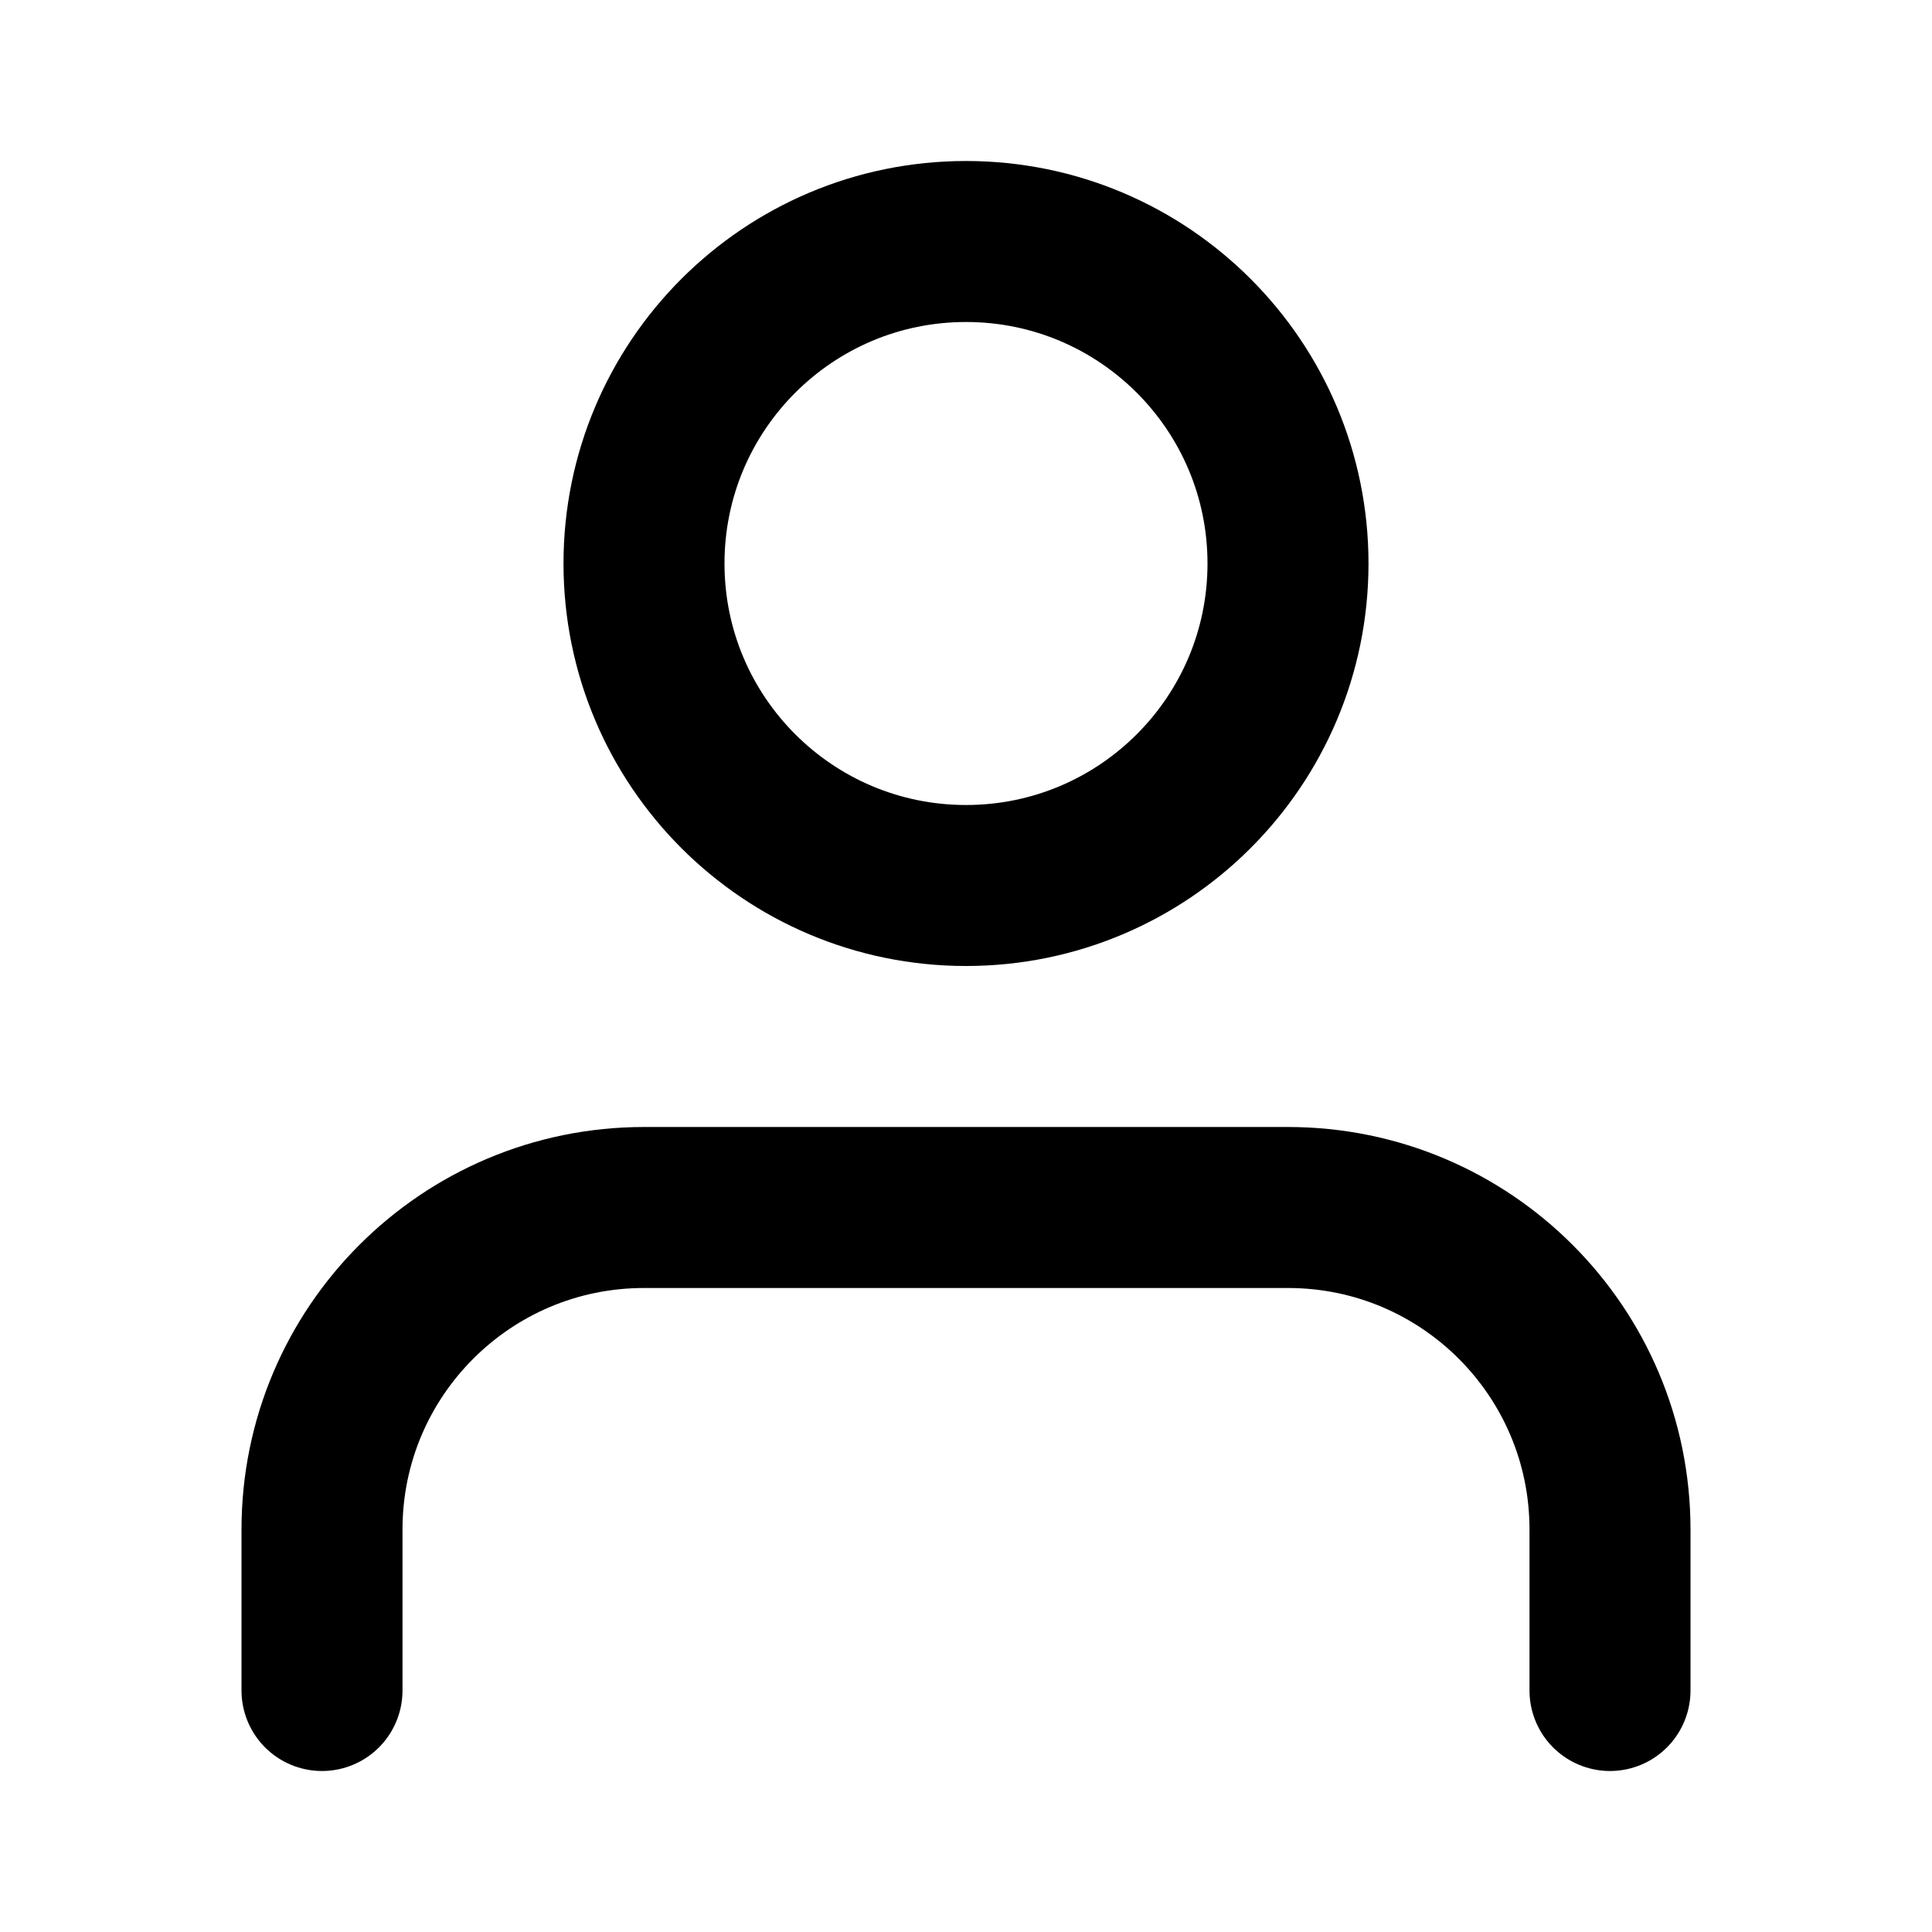
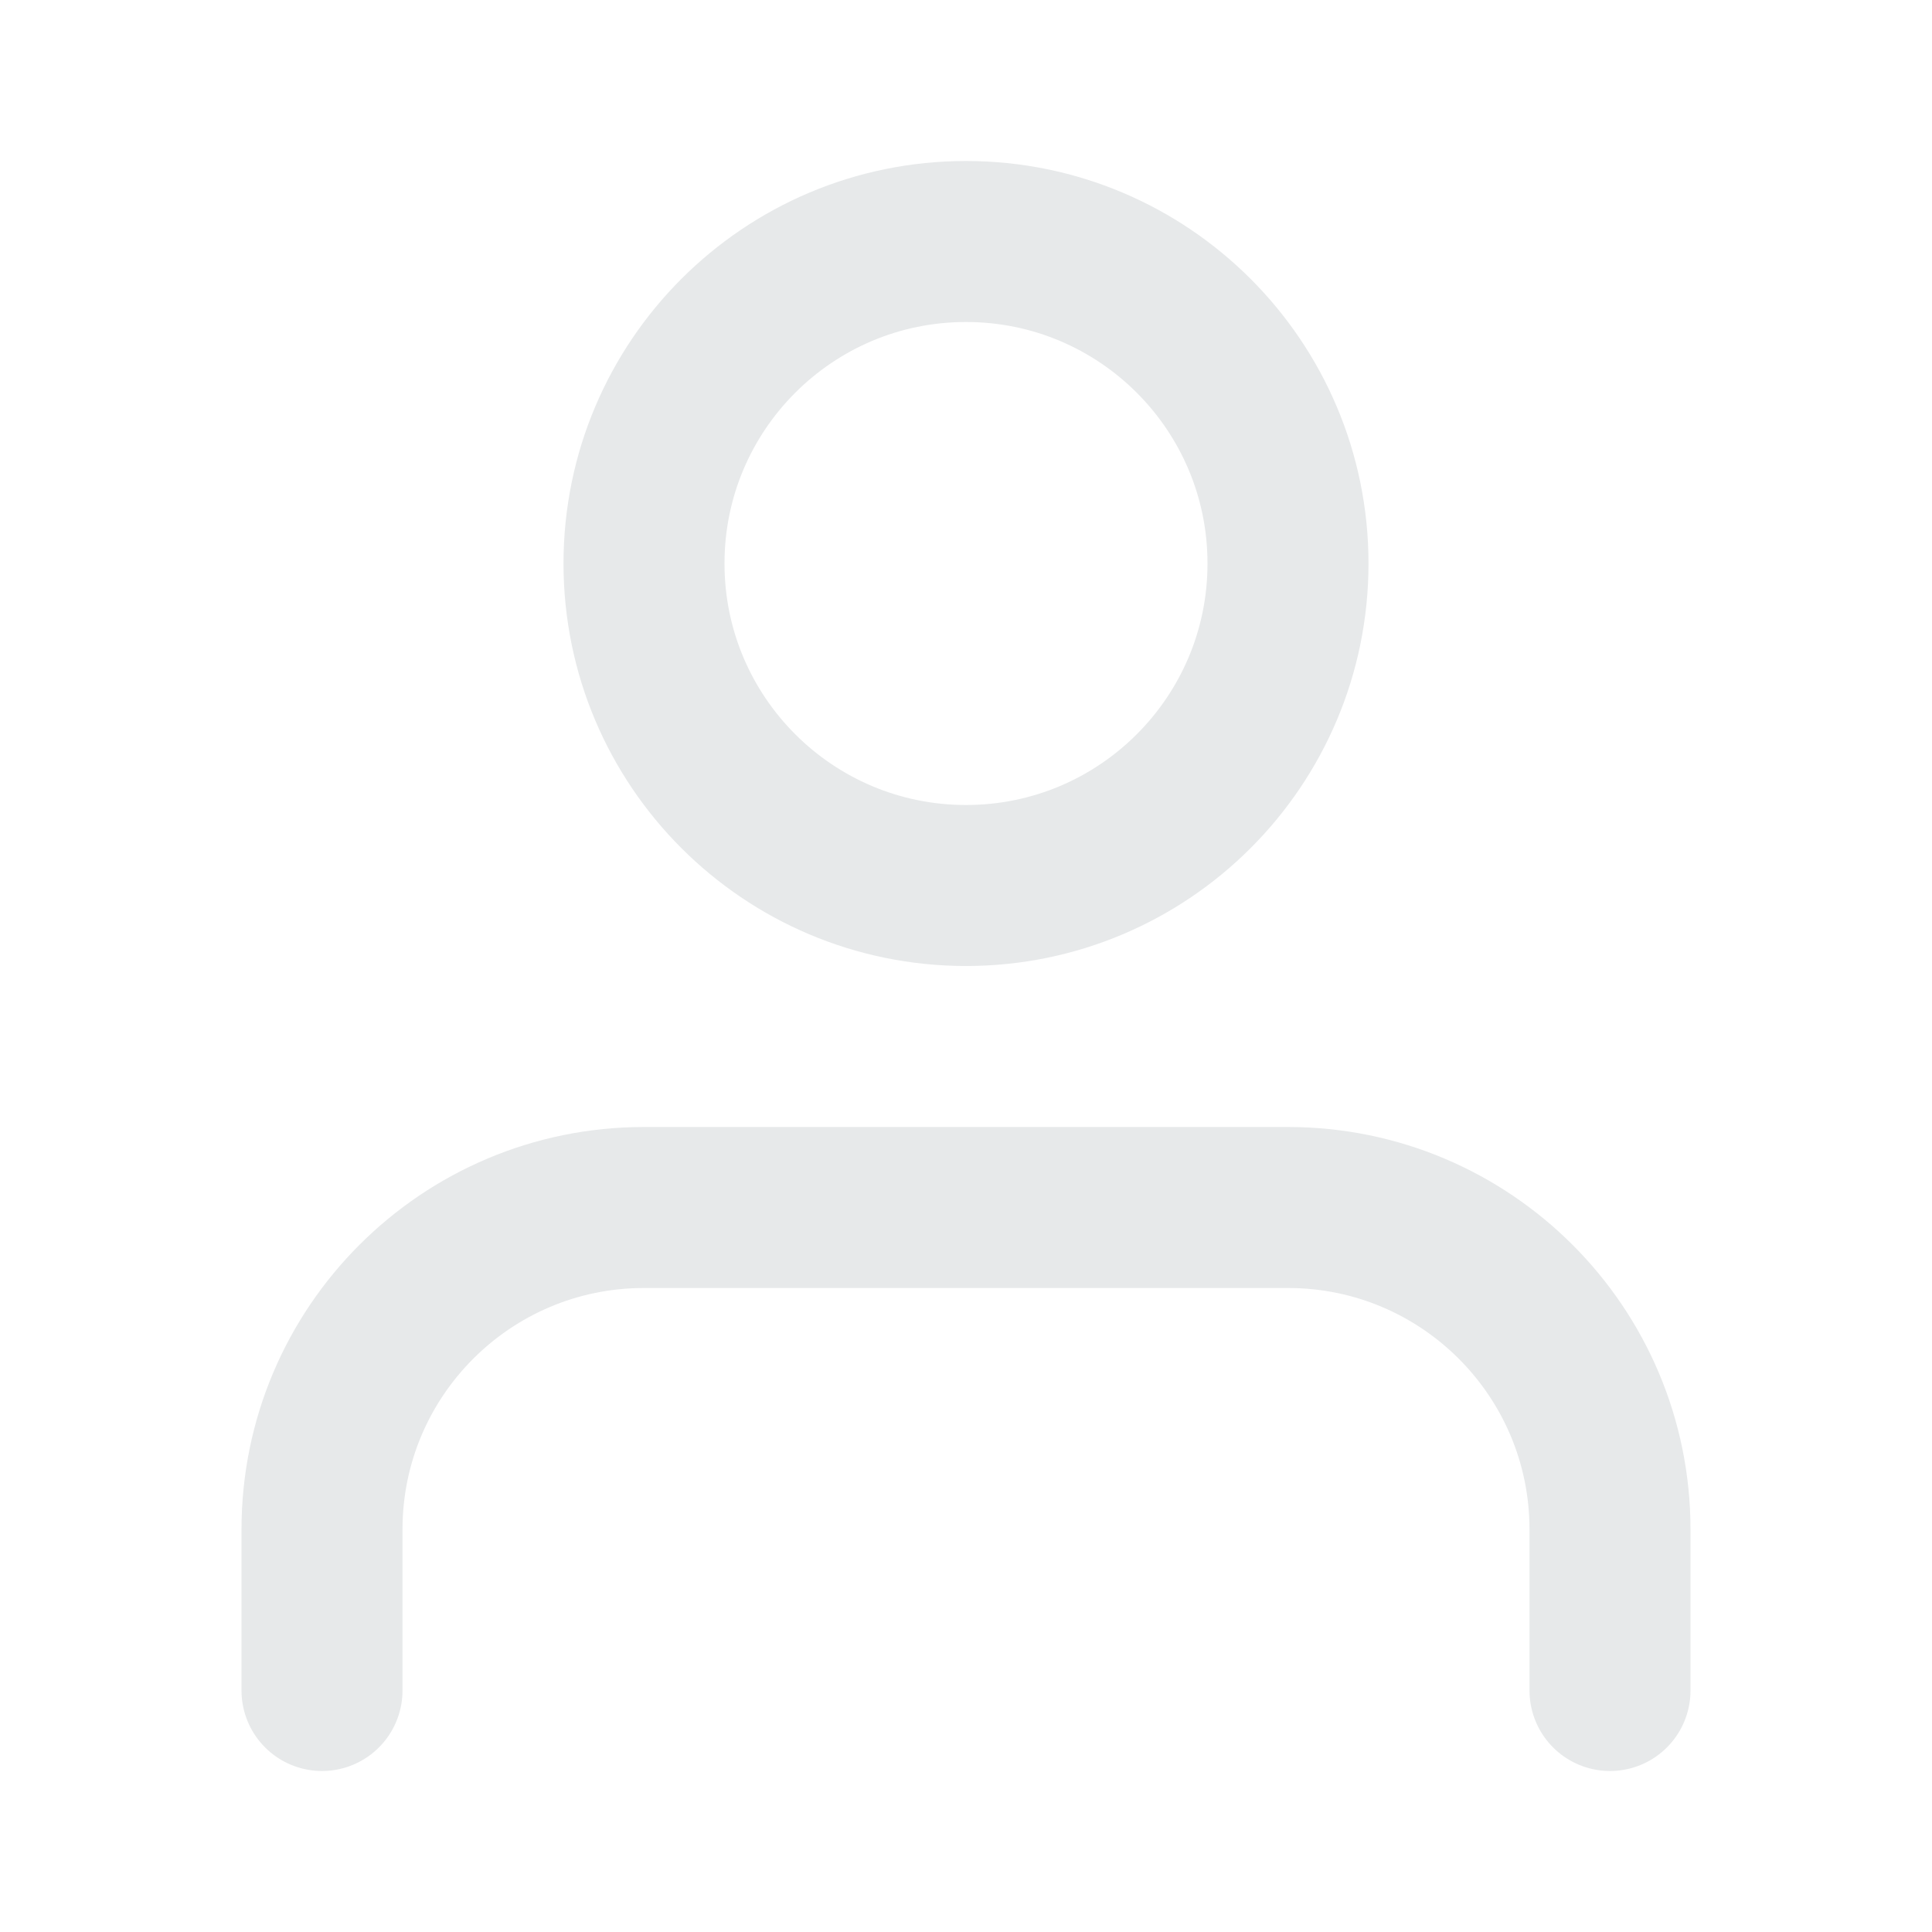
- <svg xmlns="http://www.w3.org/2000/svg" viewBox="0 0 24 24" fill="none" stroke="currentColor" stroke-width="2" stroke-linecap="round" stroke-linejoin="round">
+ <svg xmlns="http://www.w3.org/2000/svg" viewBox="0 0 24 24" fill="none" stroke="#e7e9ea" stroke-width="2" stroke-linecap="round" stroke-linejoin="round">
  <path d="M20 21v-2a4 4 0 0 0-4-4H8a4 4 0 0 0-4 4v2" />
  <circle cx="12" cy="7" r="4" />
</svg>
